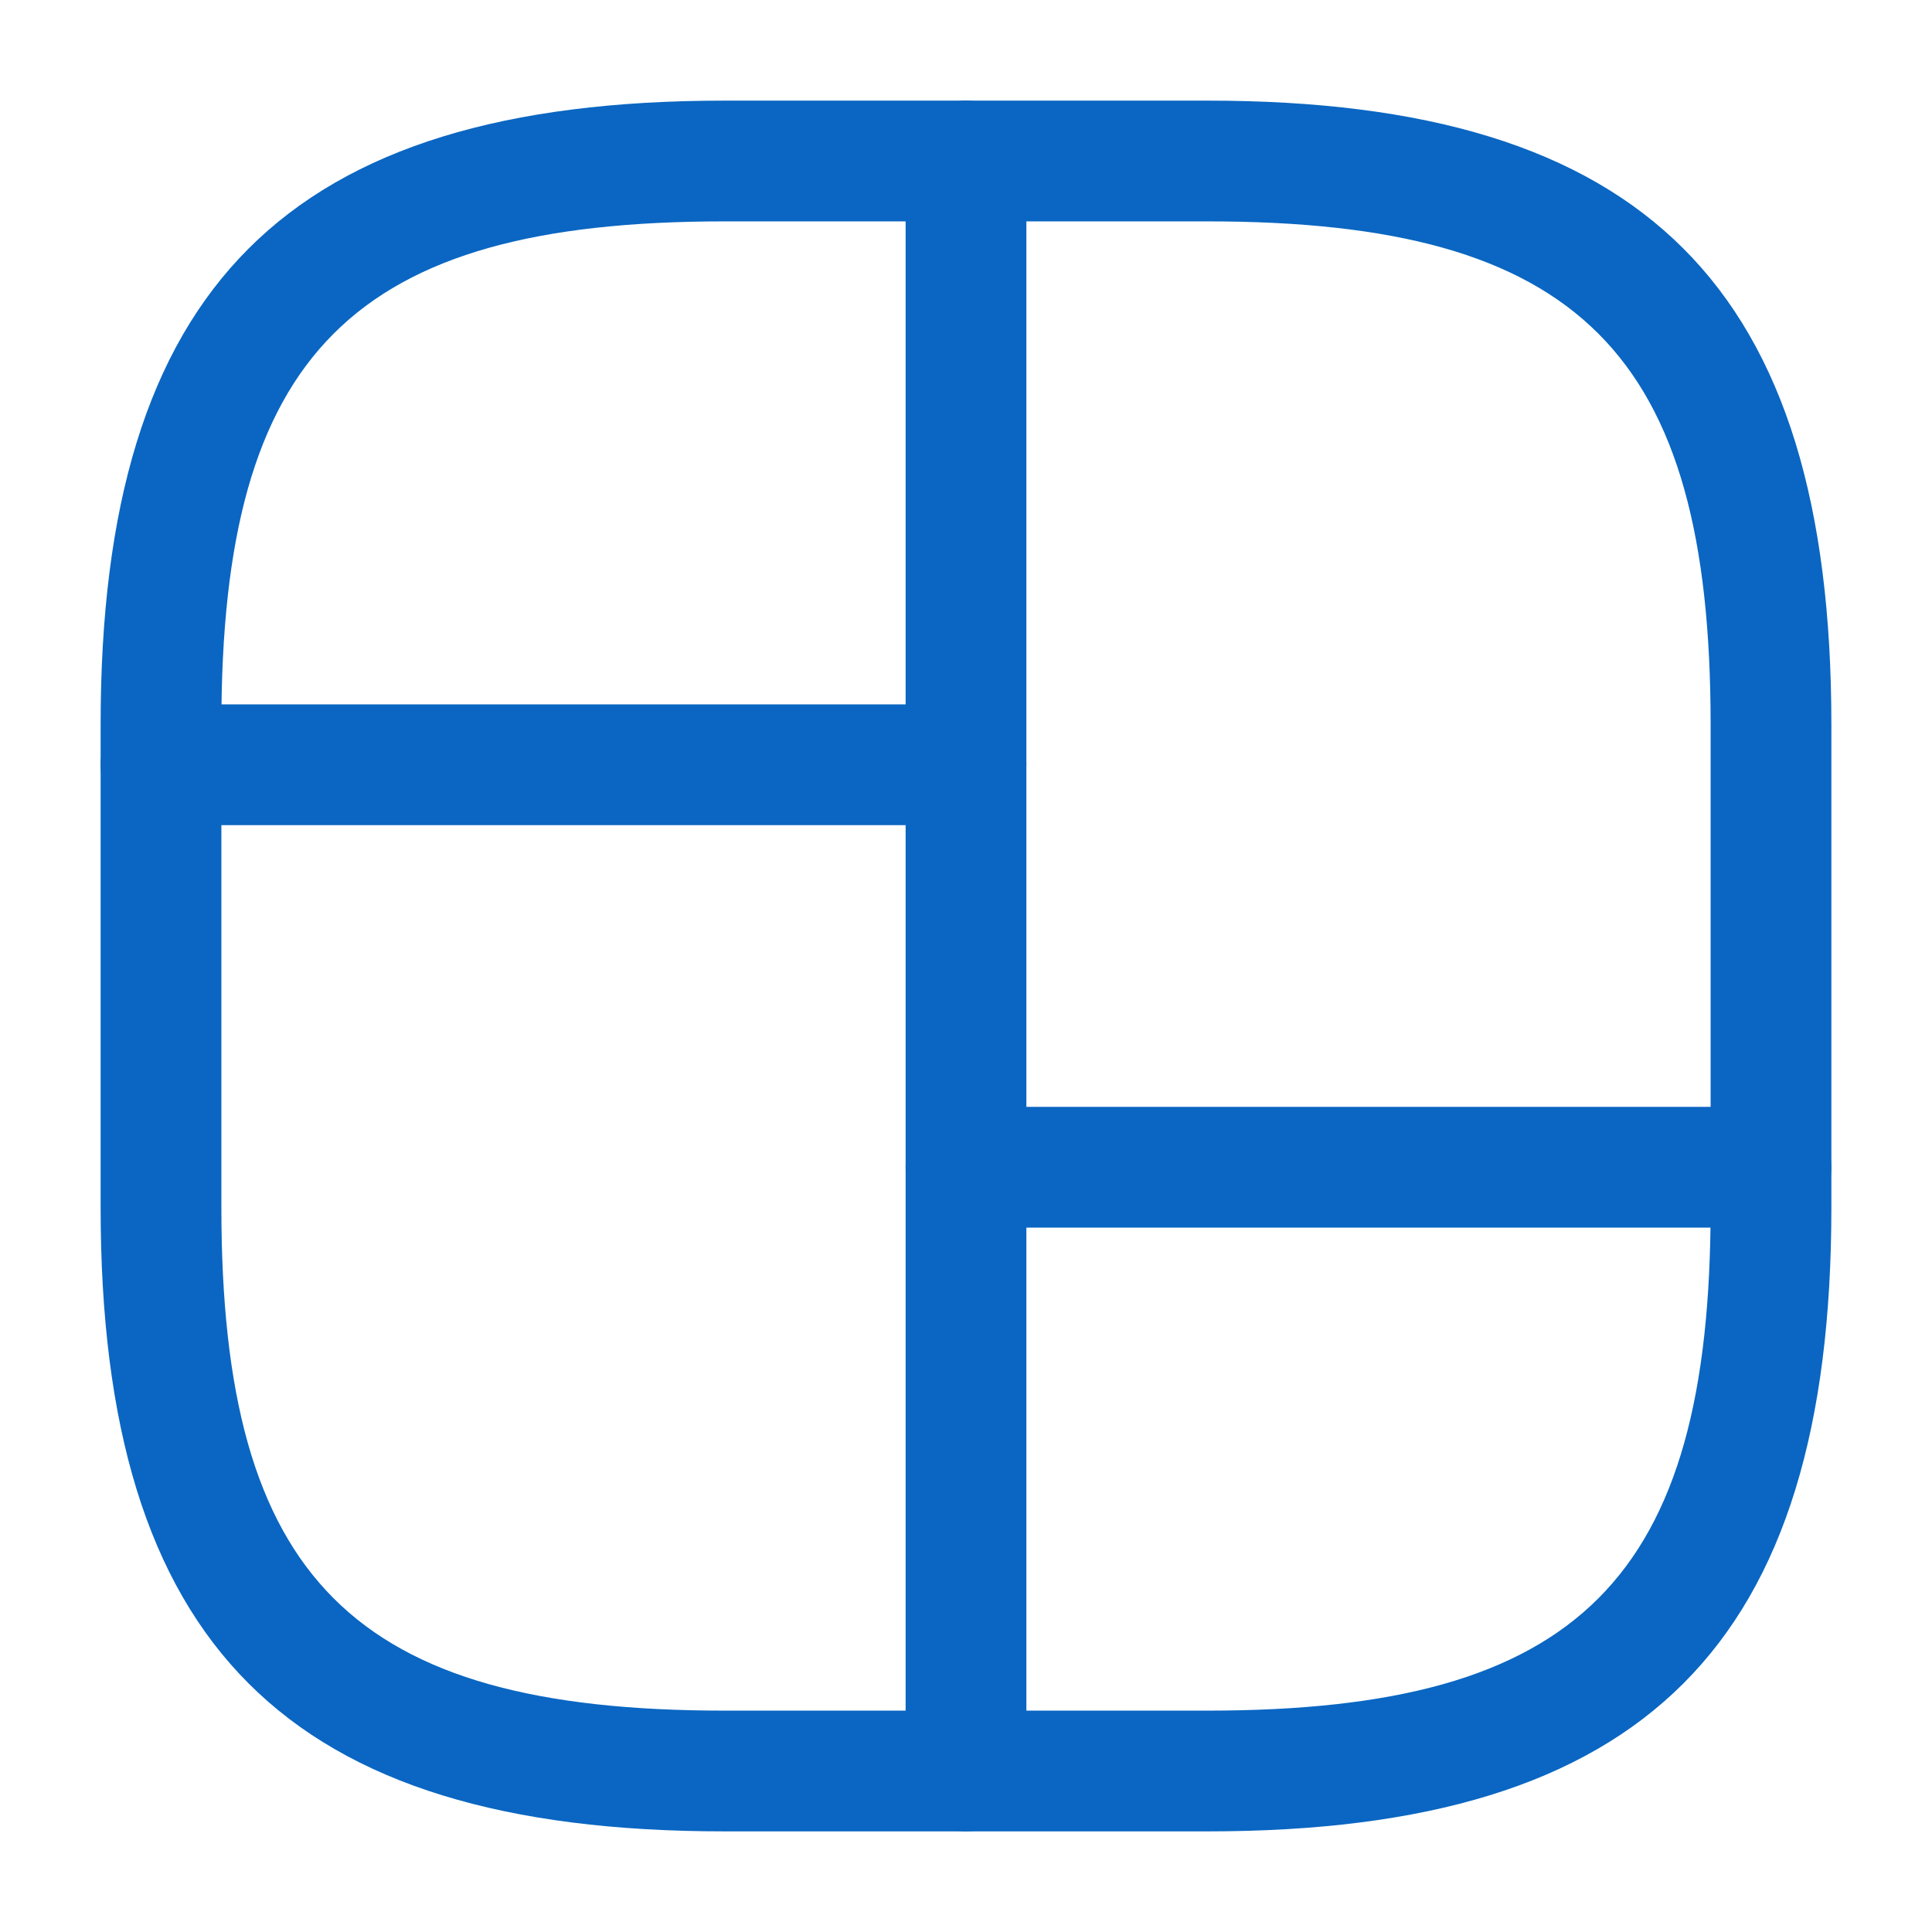
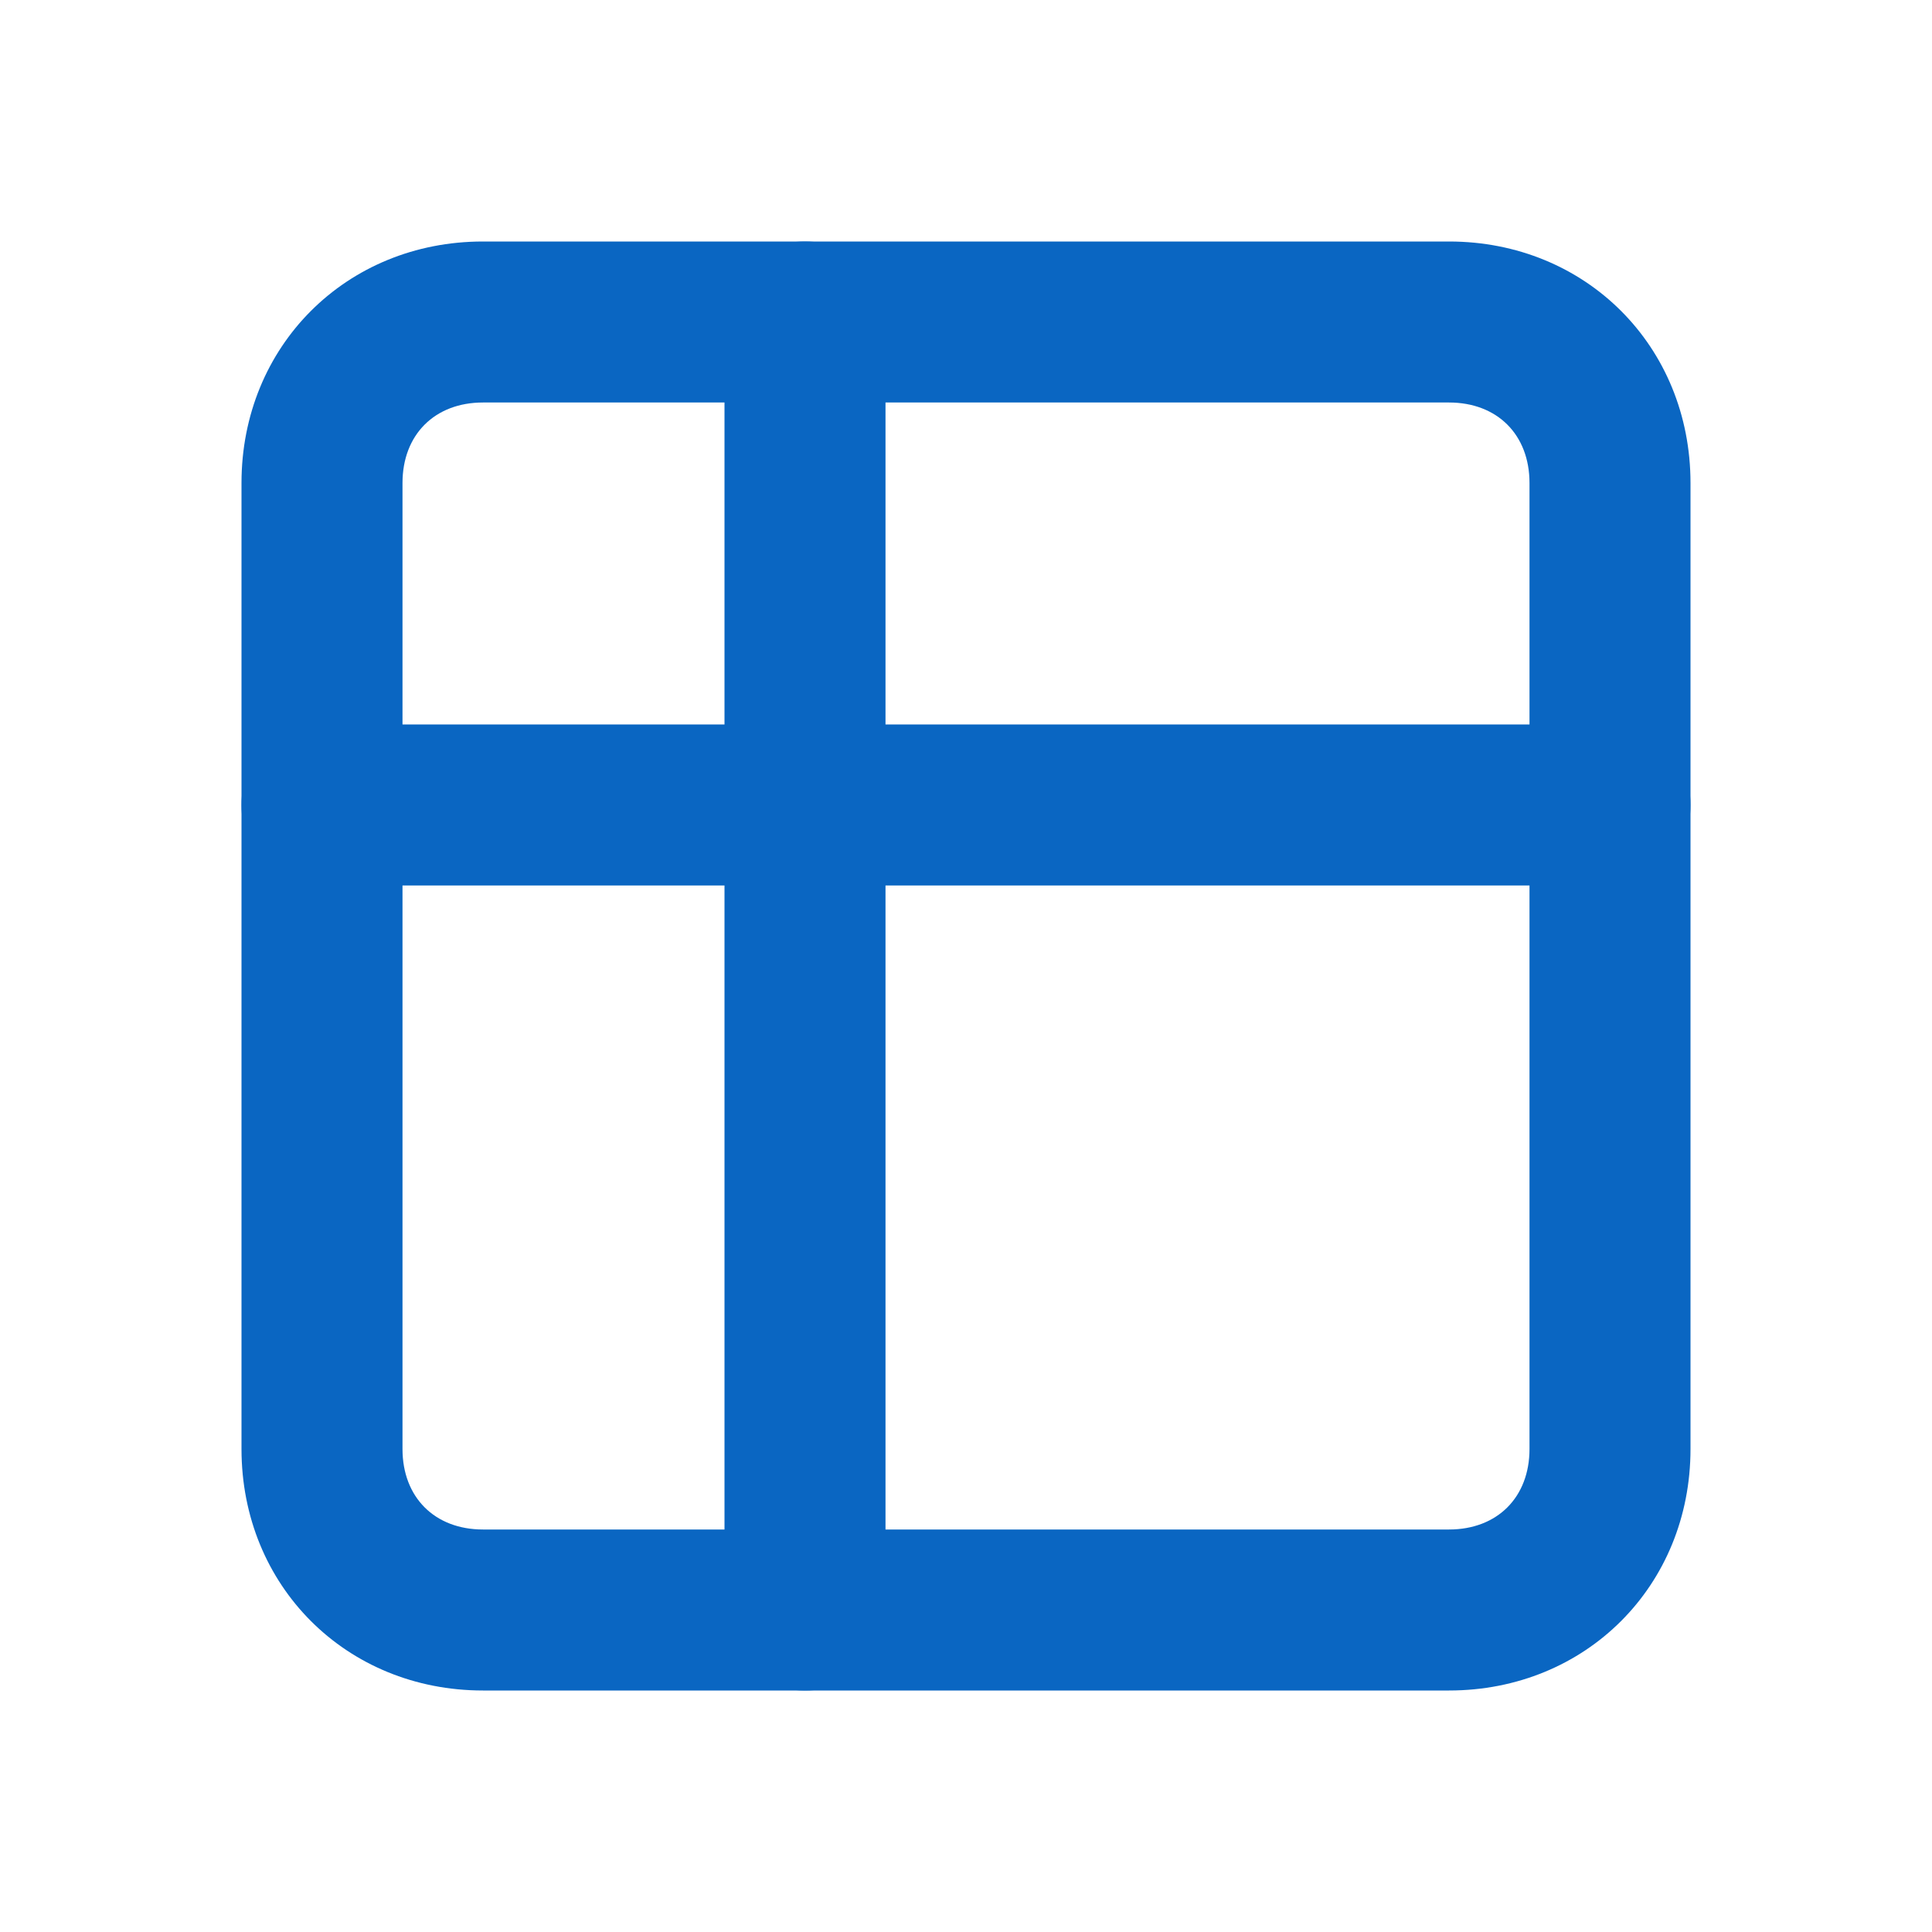
- <svg xmlns="http://www.w3.org/2000/svg" viewBox="0 0 1024 1024">
-   <path d="M640 970.667H384c-231.765 0-330.667-98.901-330.667-330.667V384c0-231.765 98.901-330.667 330.667-330.667h256c231.765 0 330.667 98.901 330.667 330.667v256c0 231.765-98.901 330.667-330.667 330.667z m-256-853.333C187.136 117.333 117.333 187.136 117.333 384v256c0 196.864 69.803 266.667 266.667 266.667h256c196.864 0 266.667-69.803 266.667-266.667V384c0-196.864-69.76-266.667-266.667-266.667z" fill="#0a66c2" />
-   <path d="M480 938.667V85.333a32.213 32.213 0 0 1 32-32 32.213 32.213 0 0 1 32 32v853.333a32.213 32.213 0 0 1-32 32 32.213 32.213 0 0 1-32-32z" fill="#0a66c2" />
-   <path d="M85.333 437.333a32.213 32.213 0 0 1-32-32 32.213 32.213 0 0 1 32-32h426.667a32.213 32.213 0 0 1 32 32 32.213 32.213 0 0 1-32 32zM512 650.667a32.213 32.213 0 0 1-32-32 32.213 32.213 0 0 1 32-32h426.667a32.213 32.213 0 0 1 32 32 32.213 32.213 0 0 1-32 32z" fill="#0a66c2" />
+ <svg xmlns="http://www.w3.org/2000/svg" viewBox="0 0 1024 1024" version="1.1" width="200" height="200">
+   <path d="M768 896H256c-72.533 0-128-55.467-128-128V256c0-72.533 55.467-128 128-128h512c72.533 0 128 55.467 128 128v512c0 72.533-55.467 128-128 128zM256 213.333c-25.6 0-42.667 17.067-42.667 42.667v512c0 25.6 17.067 42.667 42.667 42.667h512c25.6 0 42.667-17.067 42.667-42.667V256c0-25.6-17.067-42.667-42.667-42.667H256z" fill="#0a66c2" />
+   <path d="M853.333 469.333H170.667c-25.6 0-42.667-17.067-42.667-42.667s17.067-42.667 42.667-42.667h682.667c25.6 0 42.667 17.067 42.667 42.667s-17.067 42.667-42.667 42.667z" fill="#0a66c2" />
+   <path d="M426.667 896c-25.6 0-42.667-17.067-42.667-42.667V170.667c0-25.6 17.067-42.667 42.667-42.667s42.667 17.067 42.667 42.667v682.667c0 25.6-17.067 42.667-42.667 42.667z" fill="#0a66c2" />
</svg>
